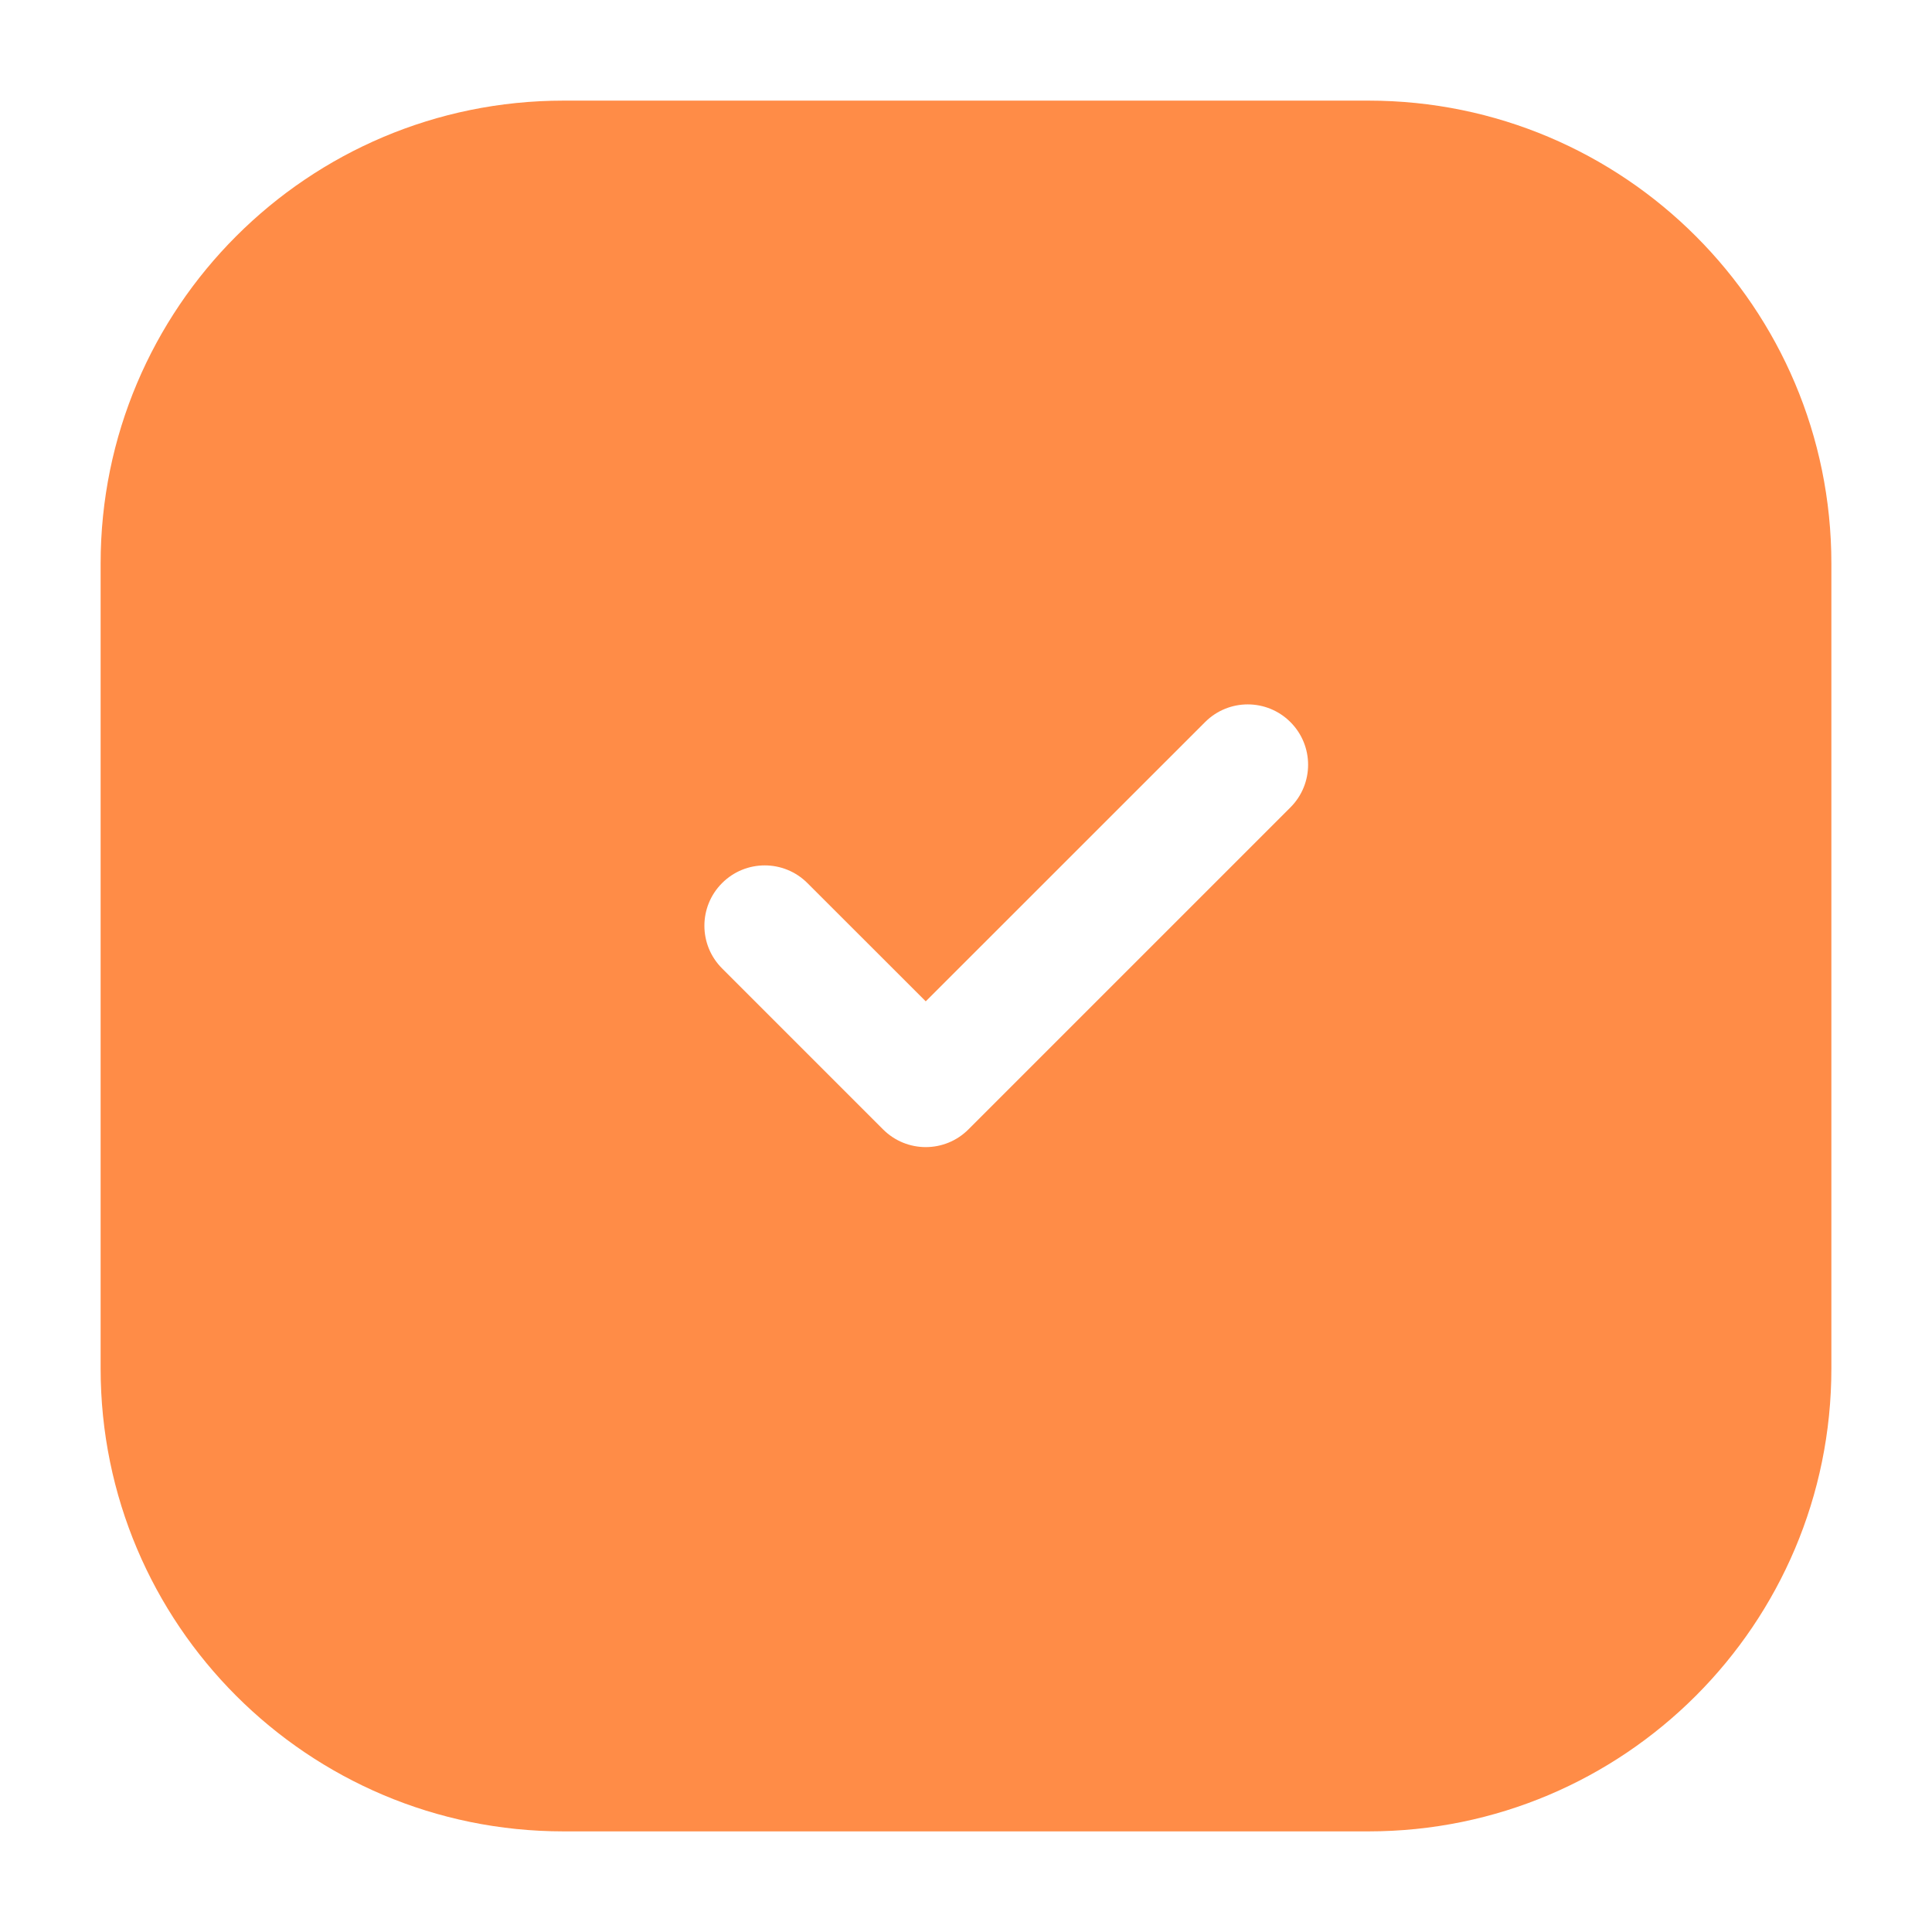
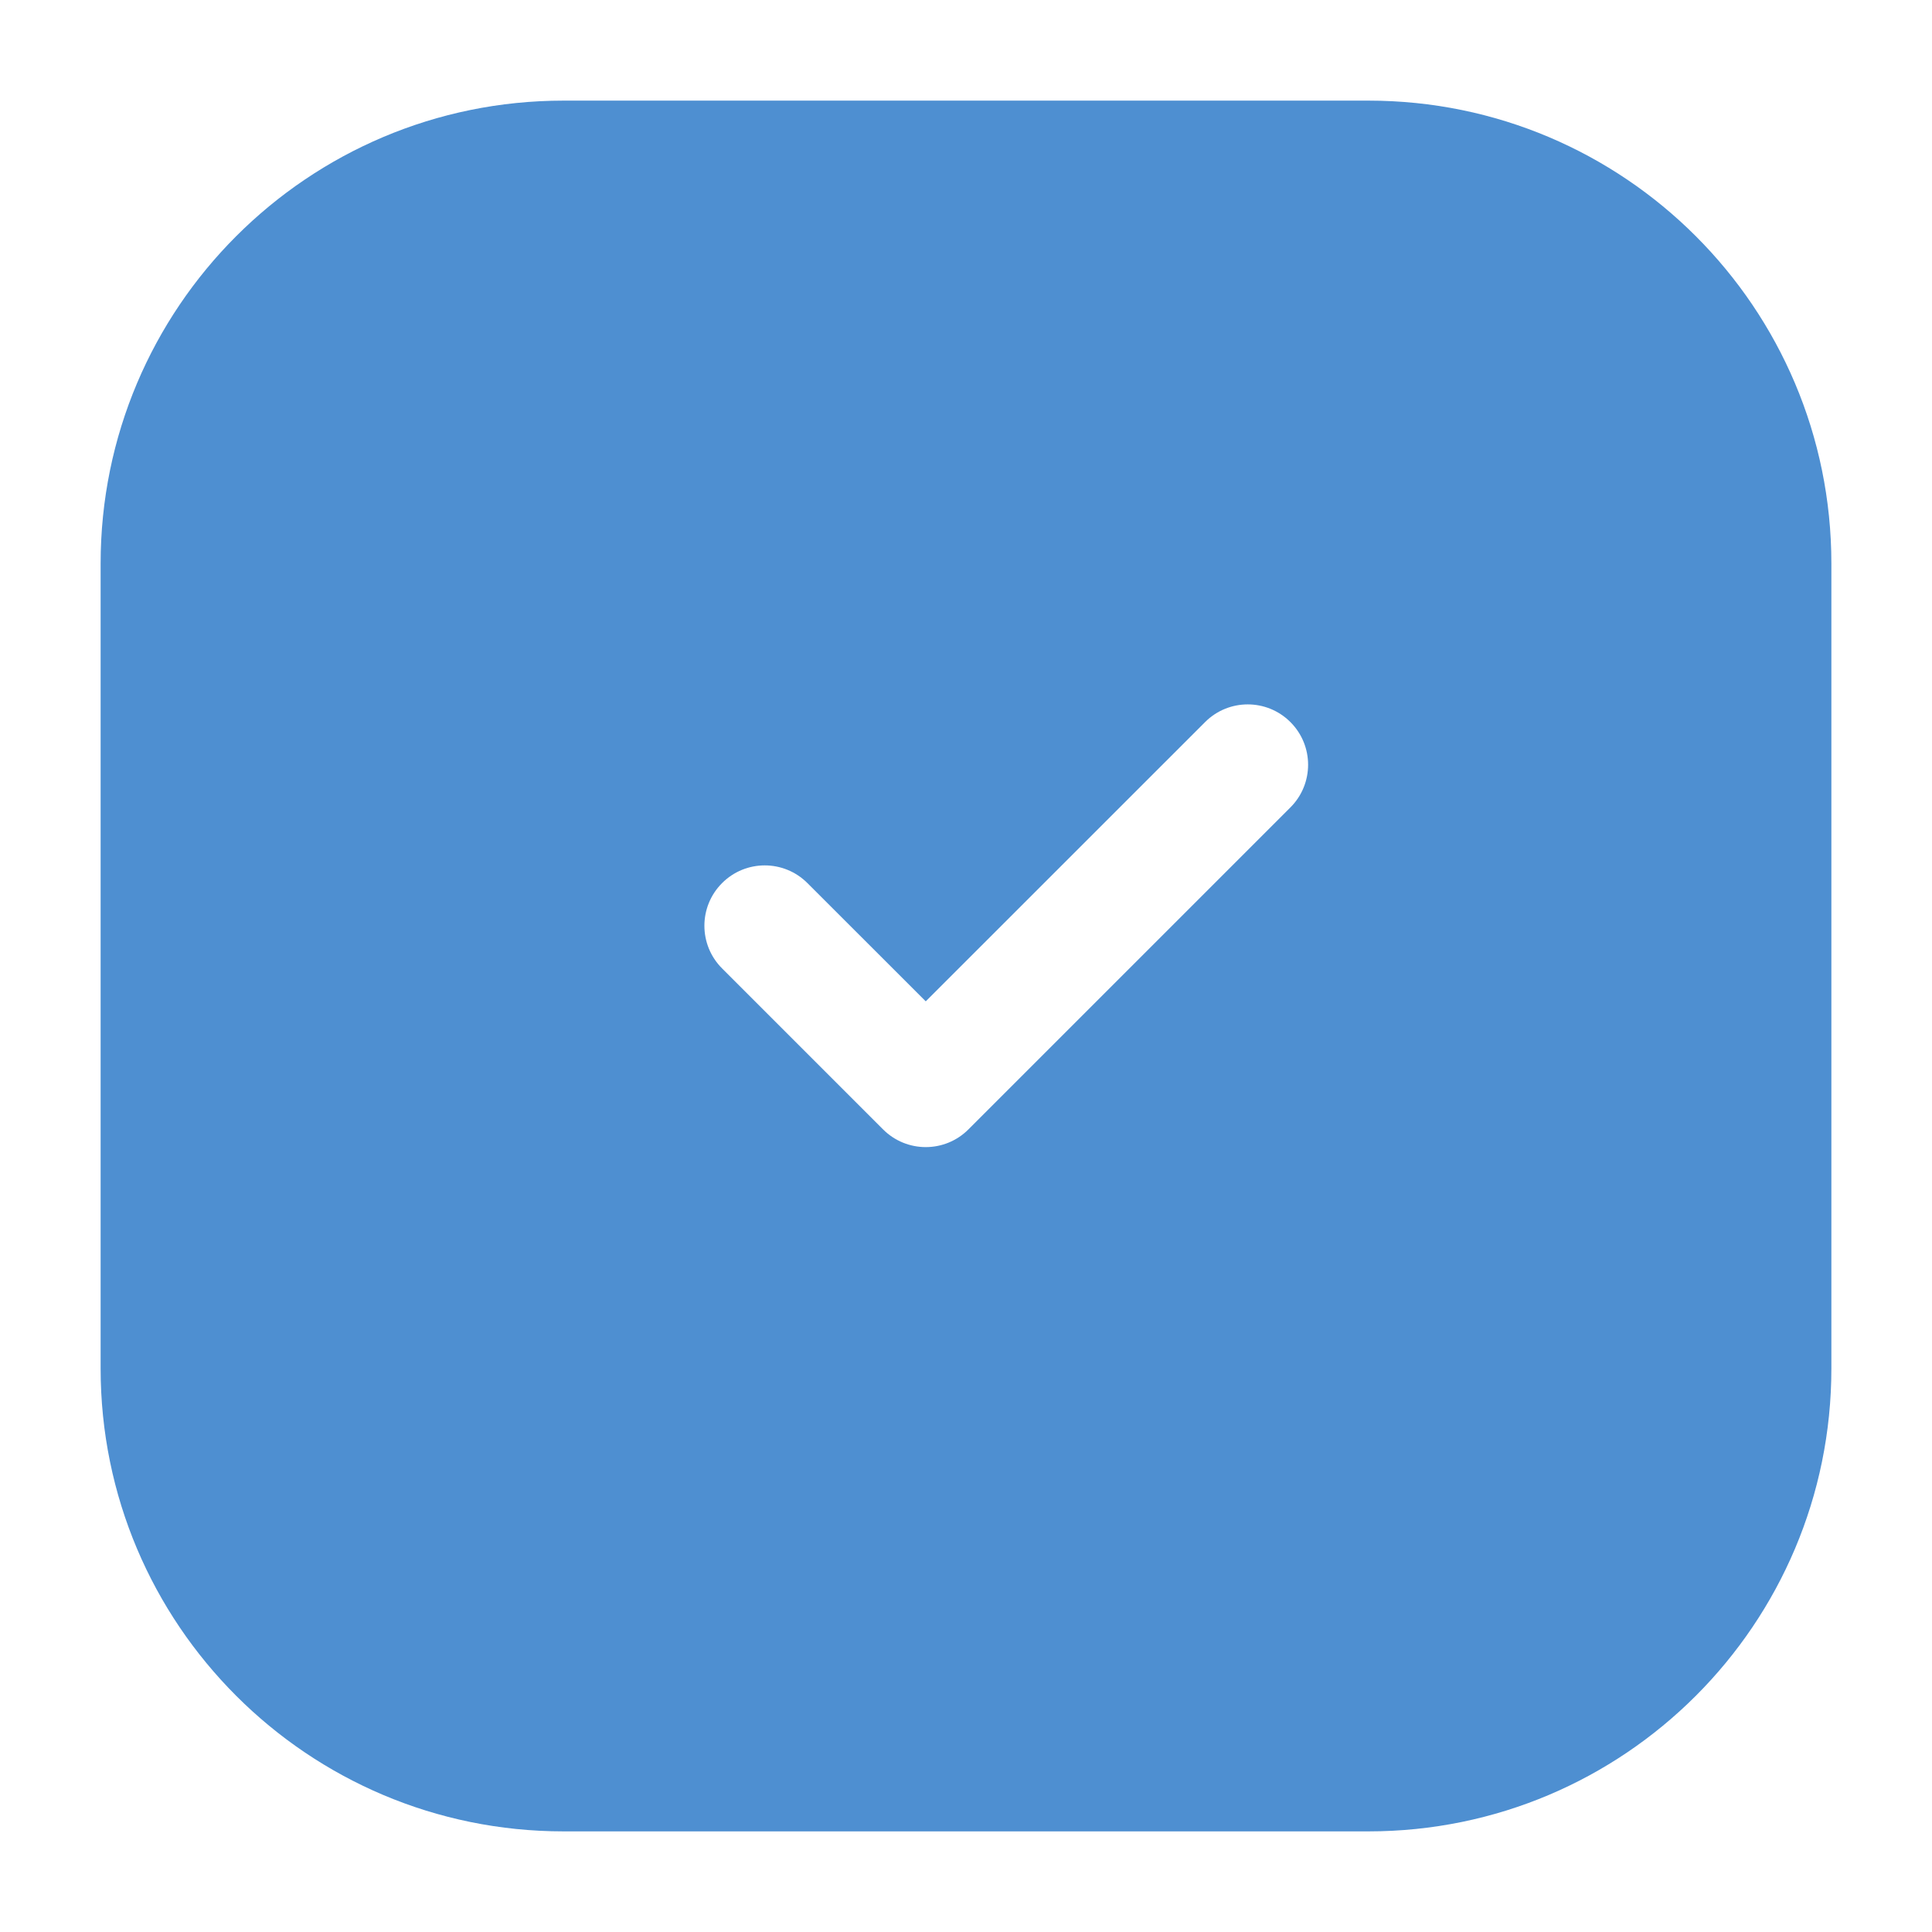
<svg xmlns="http://www.w3.org/2000/svg" width="24" height="24" viewBox="0 0 24 24" fill="none">
-   <path fill-rule="evenodd" clip-rule="evenodd" d="M1.25 7C1.25 3.824 3.824 1.25 7 1.25H17C20.176 1.25 22.75 3.824 22.75 7V17C22.75 20.176 20.176 22.75 17 22.75H7C3.824 22.75 1.25 20.176 1.25 17V7ZM8.97 12.03L10.97 14.03C11.263 14.323 11.737 14.323 12.03 14.03L16.03 10.03C16.323 9.737 16.323 9.263 16.03 8.97C15.737 8.677 15.263 8.677 14.97 8.97L11.5 12.439L10.03 10.97C9.737 10.677 9.263 10.677 8.97 10.97C8.677 11.263 8.677 11.737 8.97 12.03Z" fill="#FF8C47" />
+   <path fill-rule="evenodd" clip-rule="evenodd" d="M1.25 7C1.25 3.824 3.824 1.25 7 1.25H17C20.176 1.25 22.75 3.824 22.75 7V17C22.75 20.176 20.176 22.75 17 22.75H7C3.824 22.75 1.25 20.176 1.25 17V7ZM8.97 12.03L10.97 14.03C11.263 14.323 11.737 14.323 12.03 14.03L16.03 10.03C16.323 9.737 16.323 9.263 16.03 8.97C15.737 8.677 15.263 8.677 14.97 8.97L11.5 12.439L10.03 10.97C9.737 10.677 9.263 10.677 8.97 10.97C8.677 11.263 8.677 11.737 8.97 12.03Z" fill="#4e8fd1" />
</svg>
